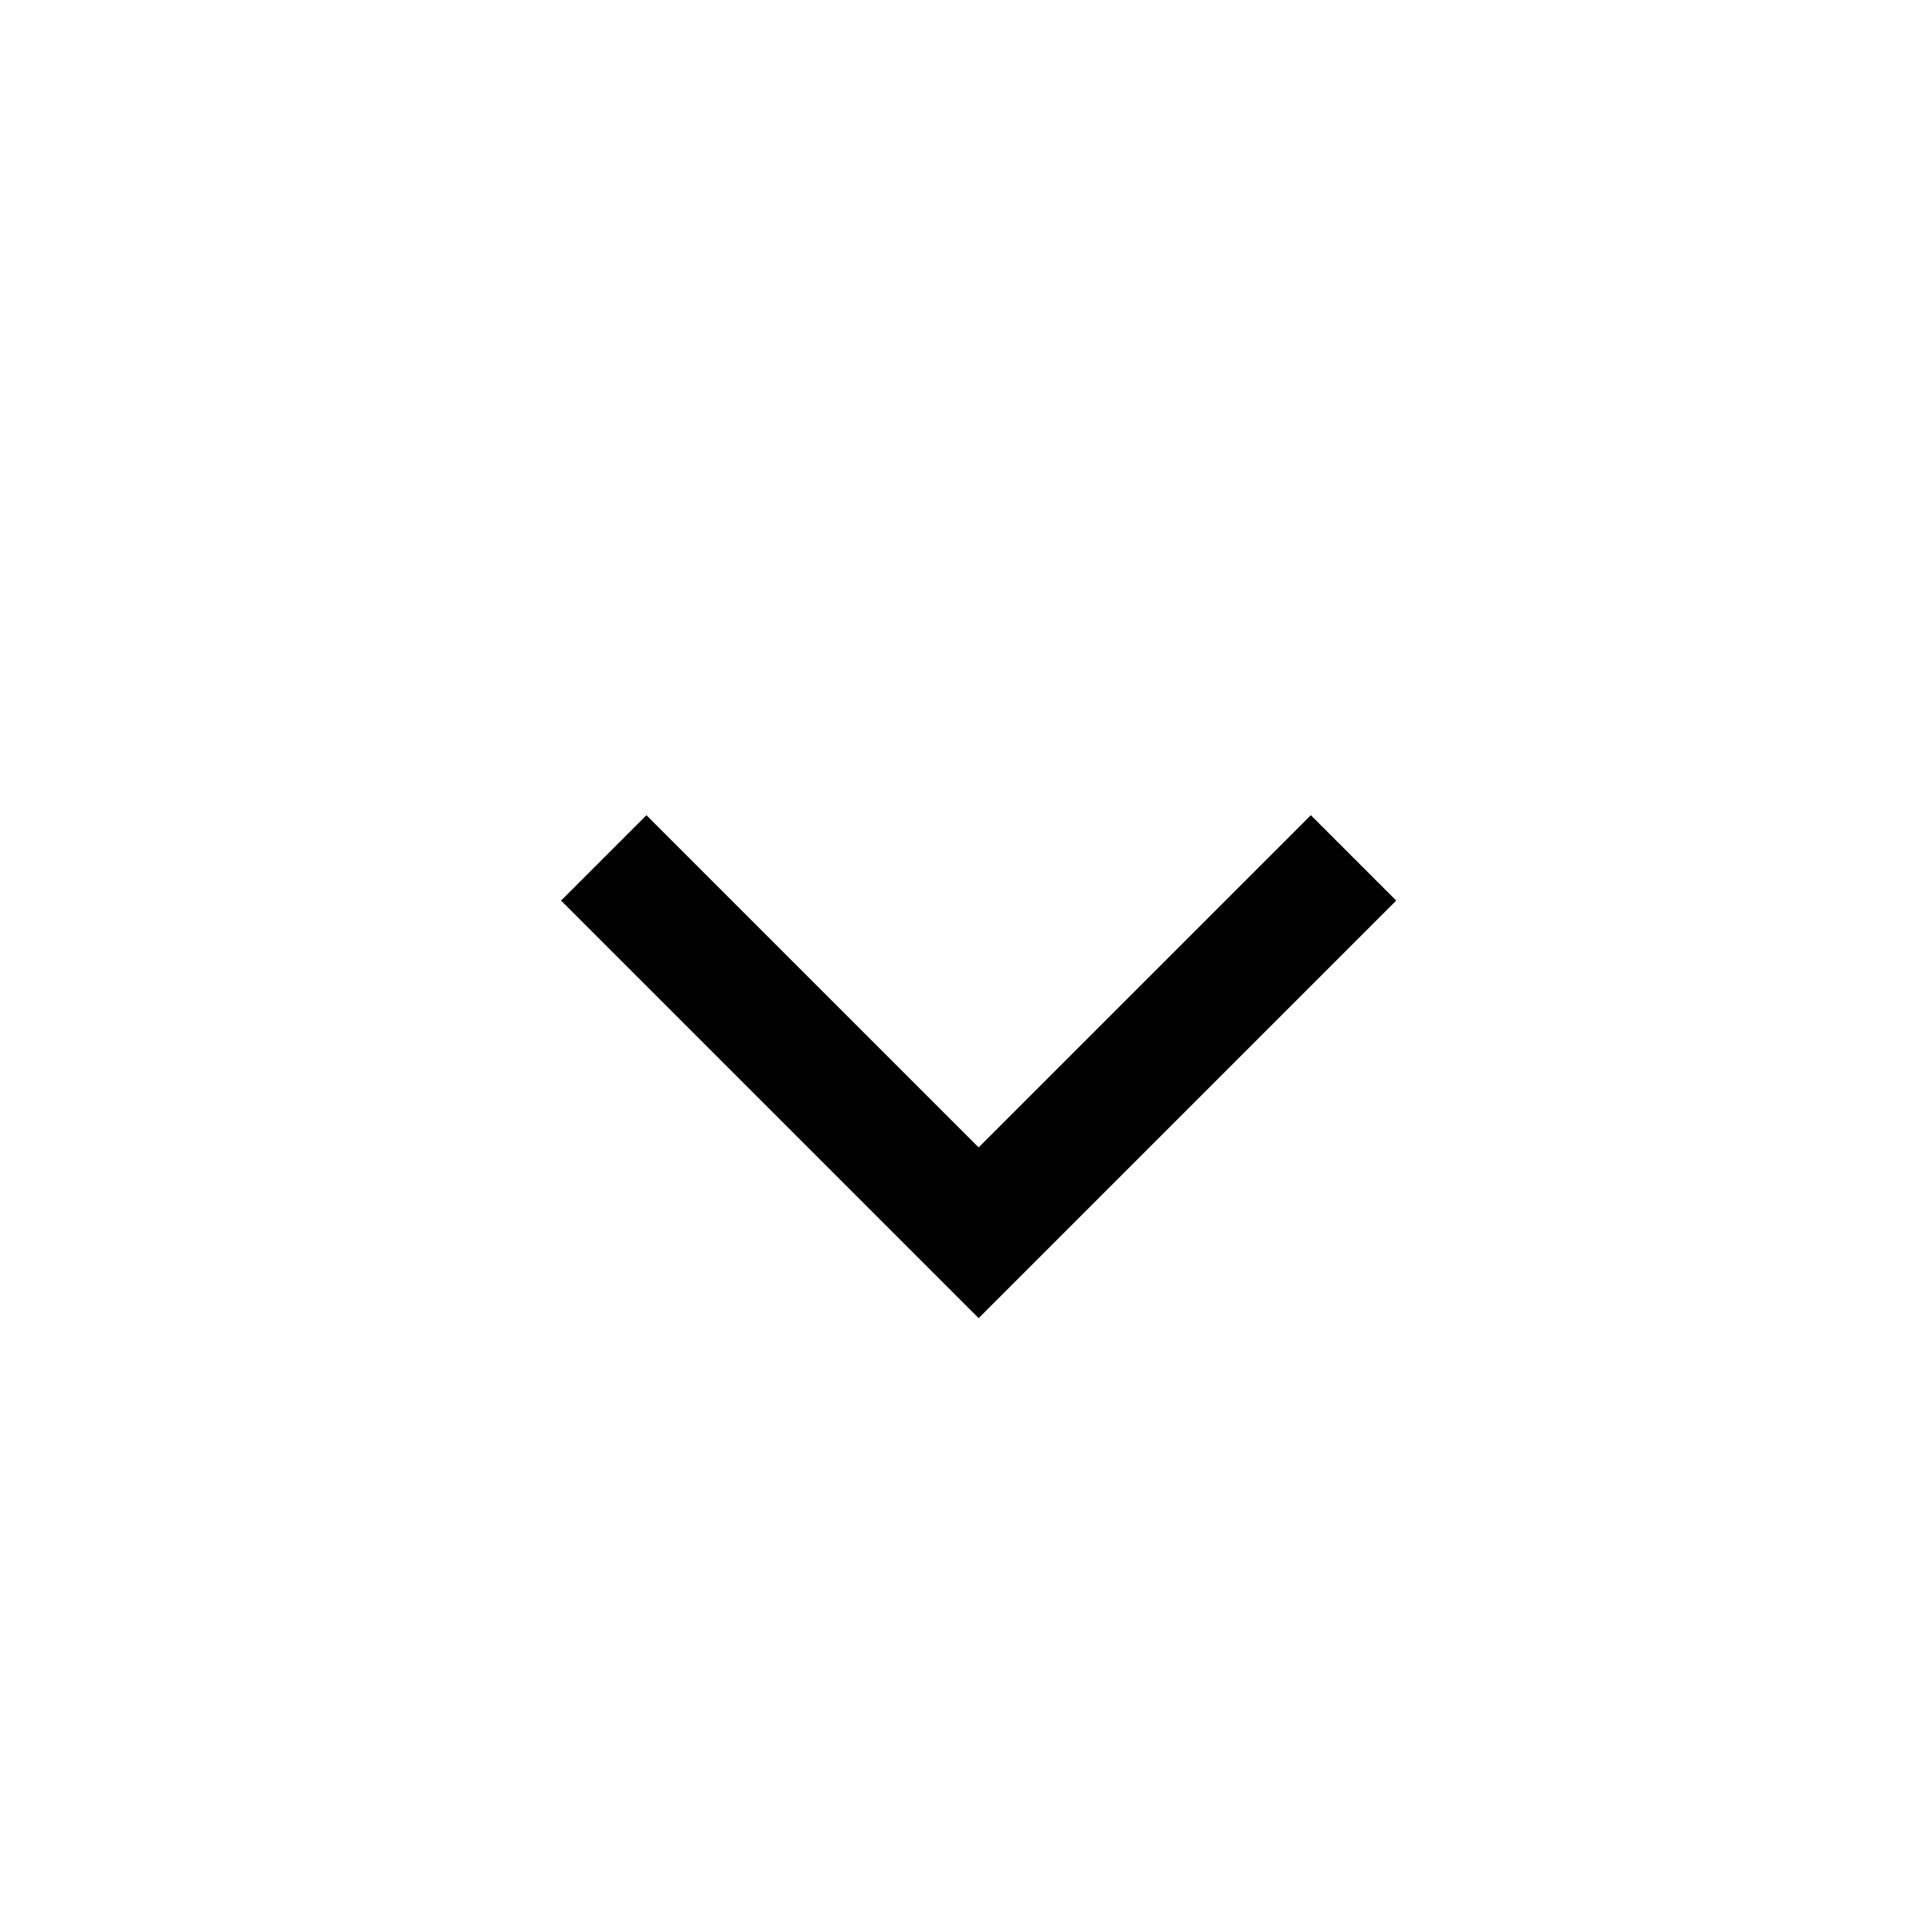
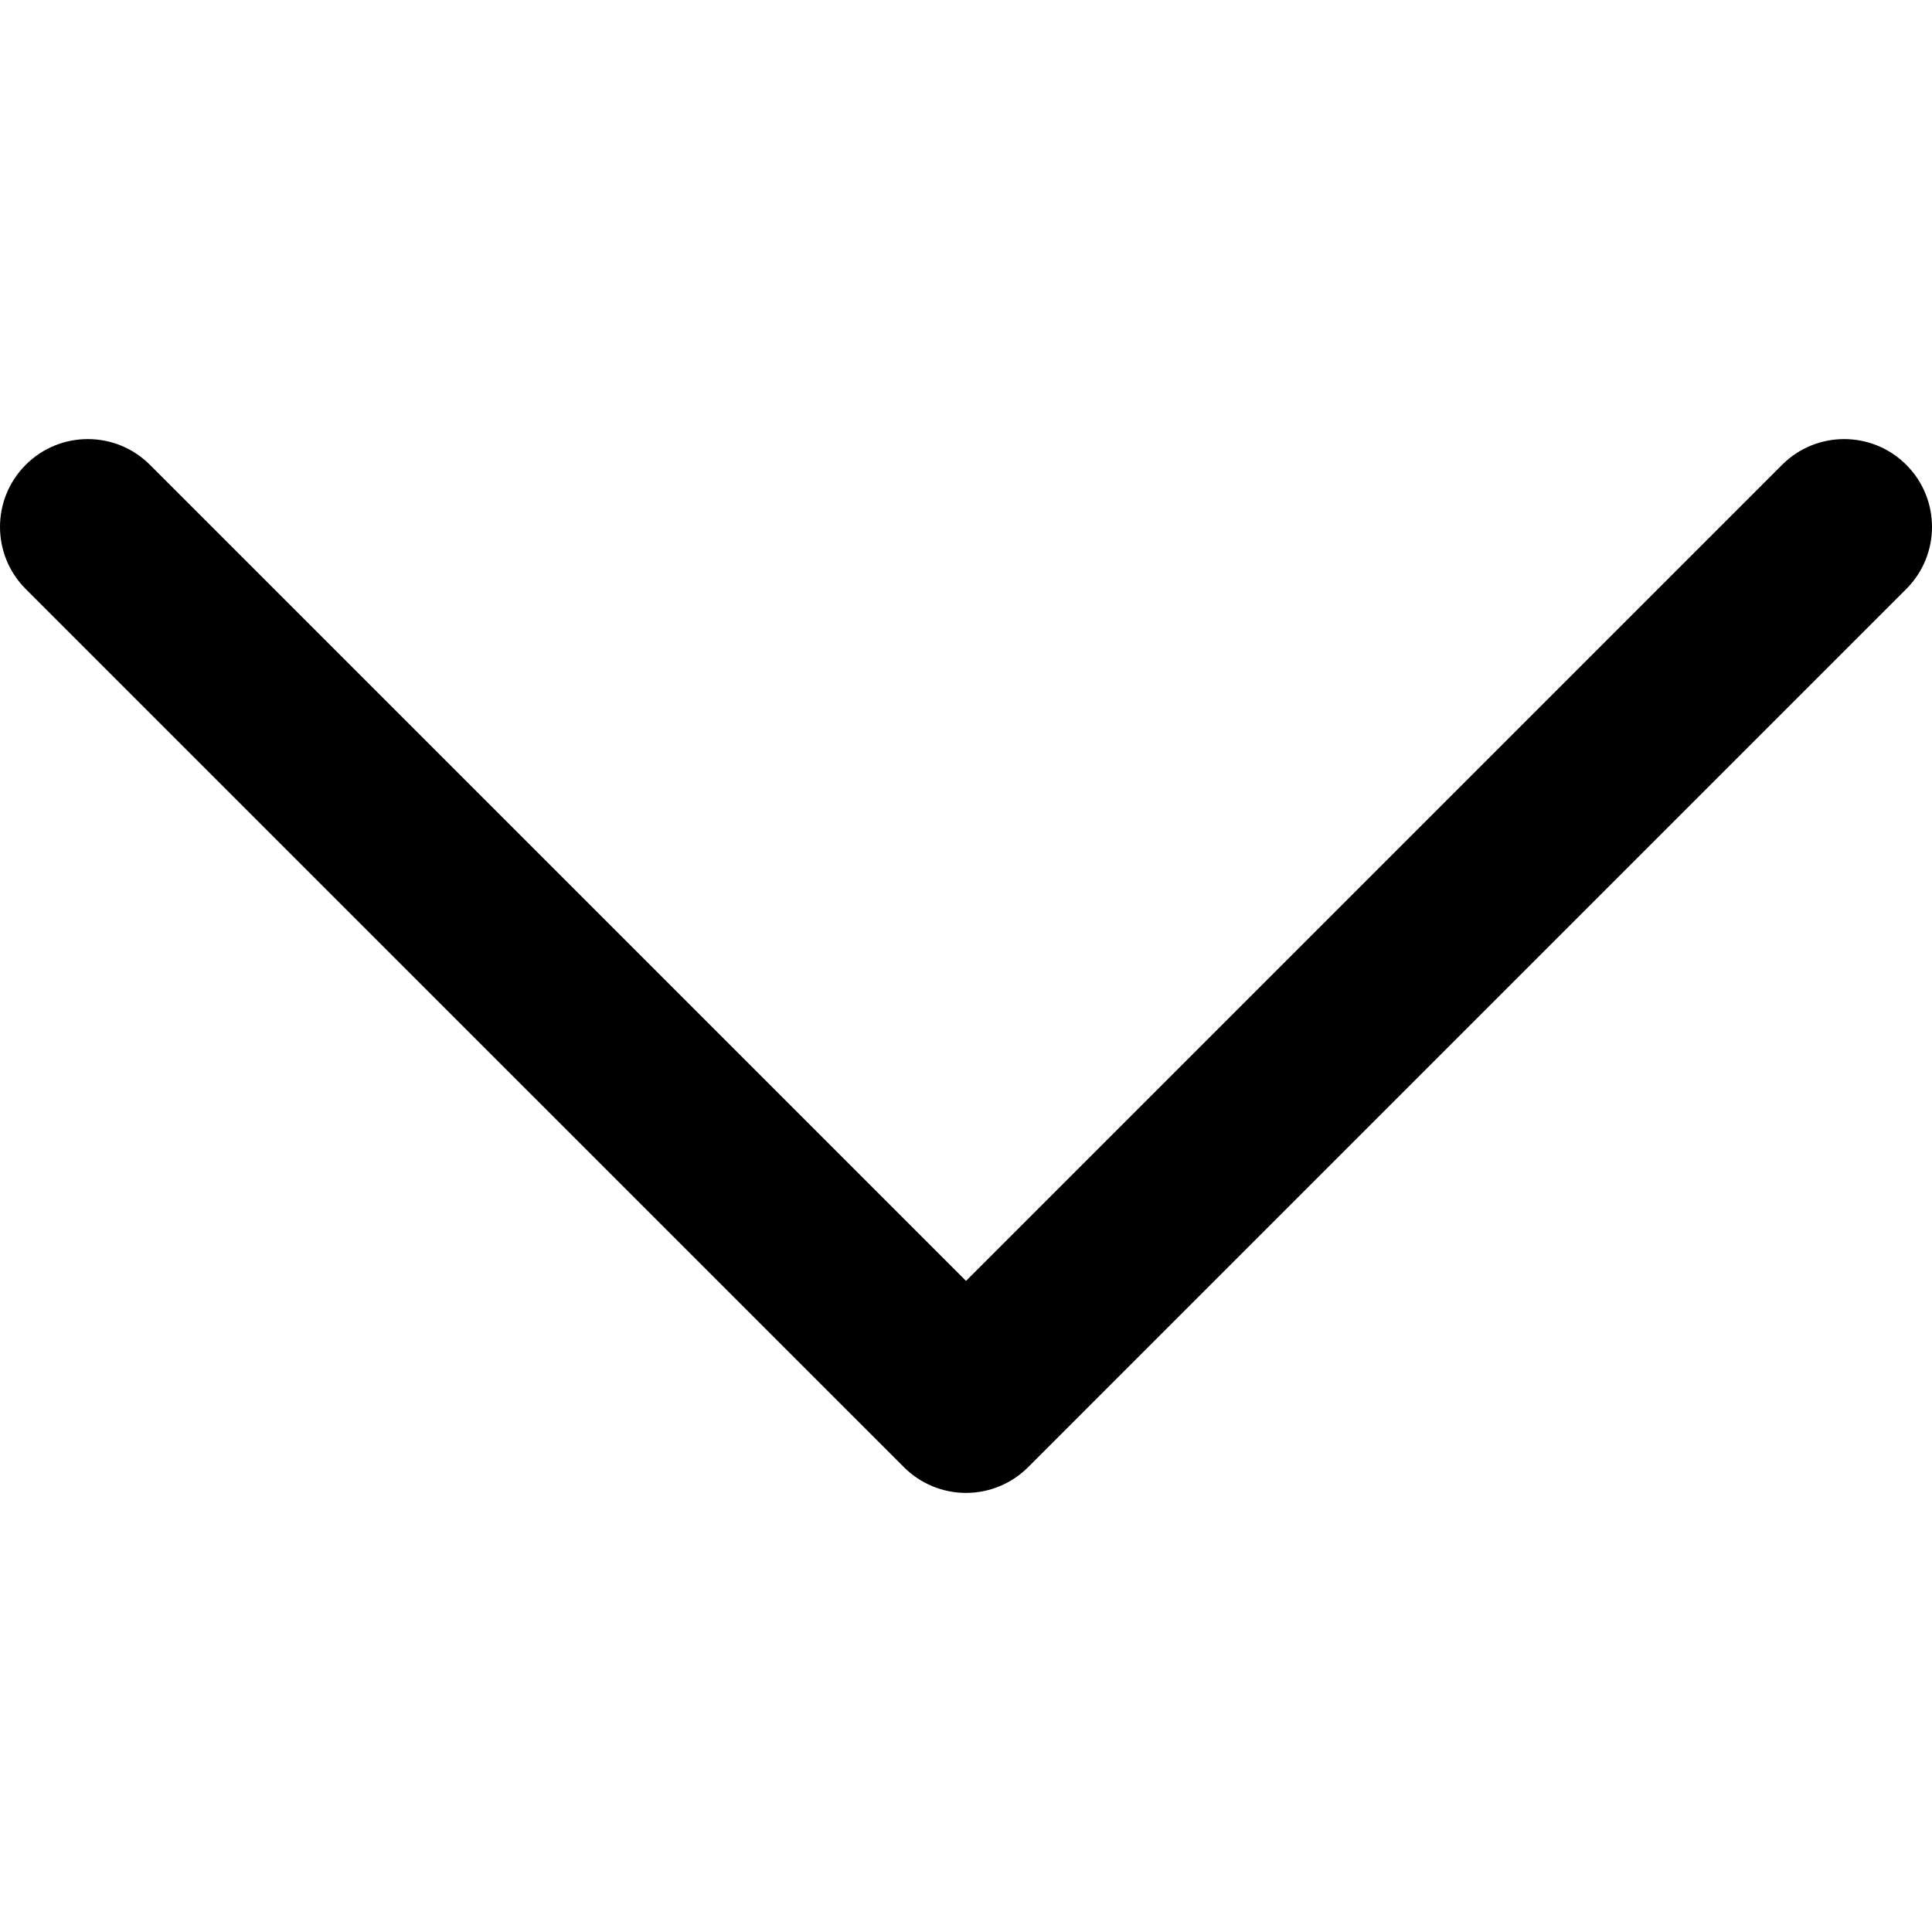
- <svg xmlns="http://www.w3.org/2000/svg" width="24px" height="24px" viewBox="0 0 24 24" id="arrow_down" data-name="arrow down">
-   <defs>
-     <clipPath id="clip-path">
-       <rect id="Mask" width="24" height="24" fill="none" stroke="#000" stroke-width="1" />
-     </clipPath>
-   </defs>
-   <g id="_20x20_arrow-back--grey" data-name="20x20/arrow-back--grey" transform="translate(0 24) rotate(-90)">
-     <rect id="Mask-2" data-name="Mask" width="24" height="24" fill="none" />
-     <g id="_20x20_arrow-back--grey-2" data-name="20x20/arrow-back--grey" clip-path="url(#clip-path)">
-       <g id="Group_2" data-name="Group 2" transform="translate(8 7)">
-         <path id="Rectangle" d="M0,6.586V0H6.586" transform="translate(0.686 5.157) rotate(-45)" fill="none" stroke="#000" stroke-miterlimit="10" stroke-width="1.5" />
-       </g>
-     </g>
-   </g>
+ <svg xmlns="http://www.w3.org/2000/svg" version="1.1" id="Layer_1" x="0px" y="0px" viewBox="0 0 330 330" style="enable-background:new 0 0 330 330;" xml:space="preserve">
+   <path id="XMLID_225_" d="M325.607,79.393c-5.857-5.857-15.355-5.858-21.213,0.001l-139.39,139.393L25.607,79.393  c-5.857-5.857-15.355-5.858-21.213,0.001c-5.858,5.858-5.858,15.355,0,21.213l150.004,150c2.813,2.813,6.628,4.393,10.606,4.393  s7.794-1.581,10.606-4.394l149.996-150C331.465,94.749,331.465,85.251,325.607,79.393z" />
+   <g>
+ </g>
+   <g>
+ </g>
+   <g>
+ </g>
+   <g>
+ </g>
+   <g>
+ </g>
+   <g>
+ </g>
+   <g>
+ </g>
+   <g>
+ </g>
+   <g>
+ </g>
+   <g>
+ </g>
+   <g>
+ </g>
+   <g>
+ </g>
+   <g>
+ </g>
+   <g>
+ </g>
+   <g>
+ </g>
</svg>
